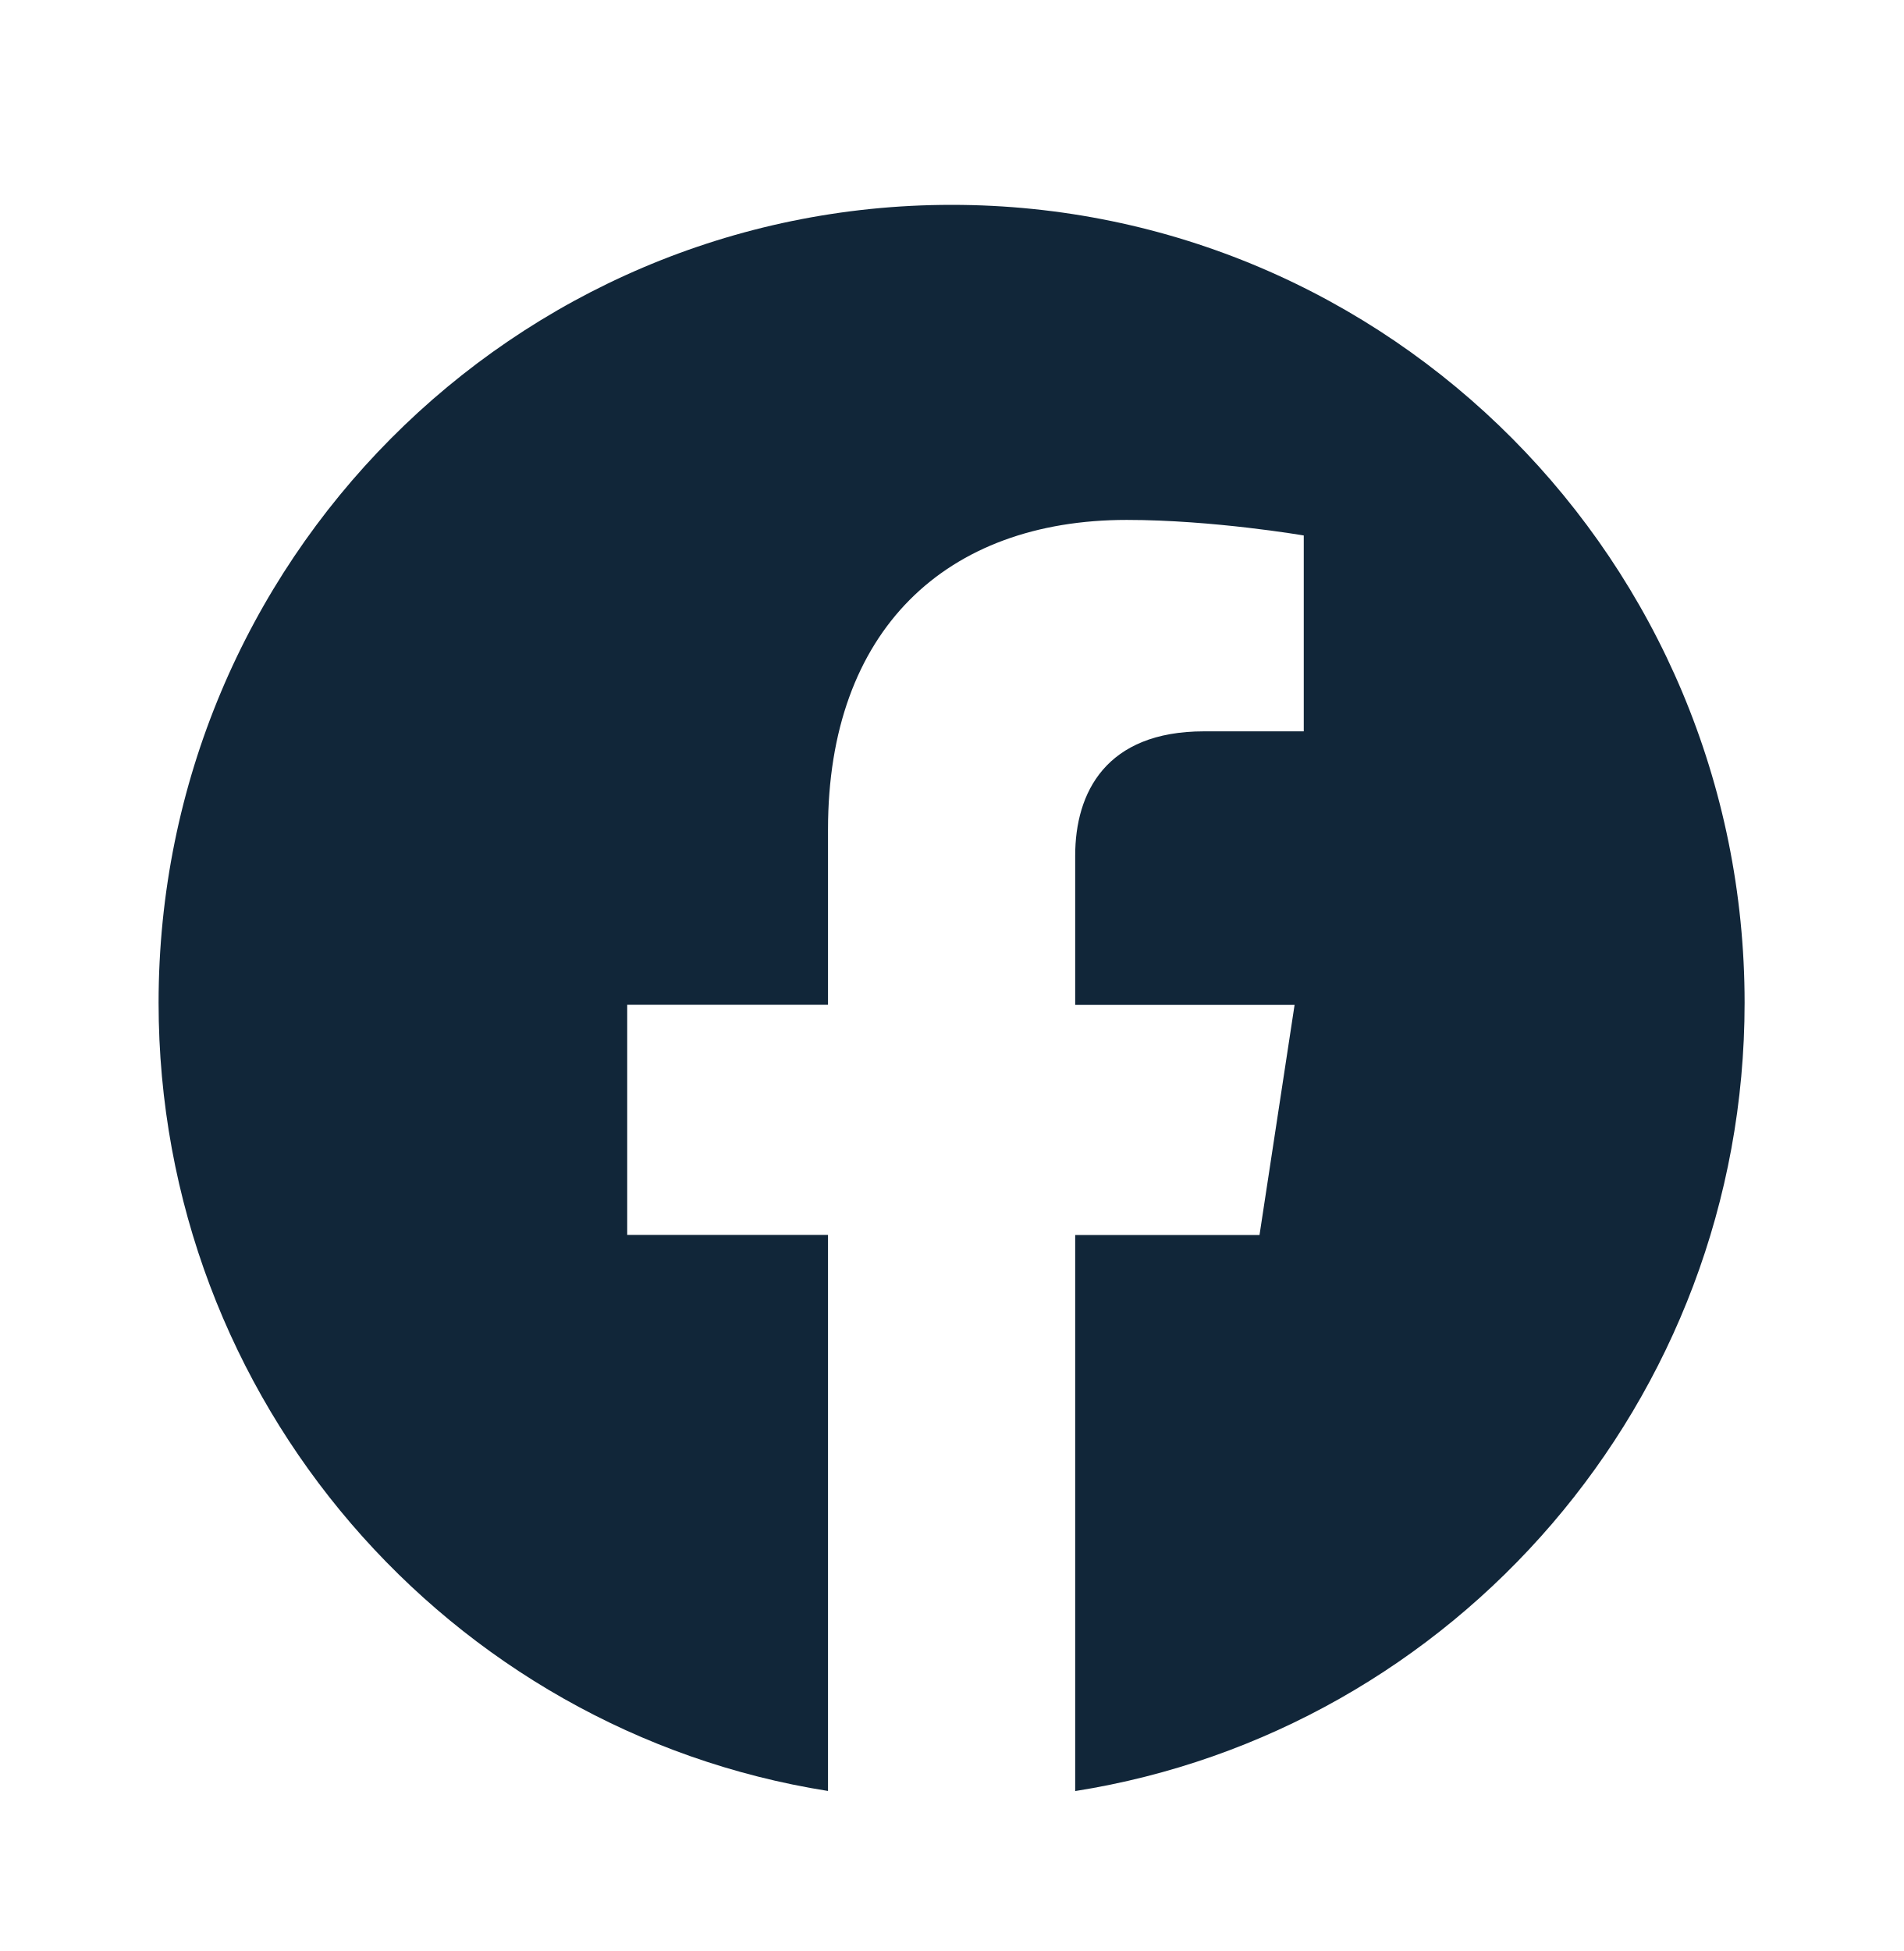
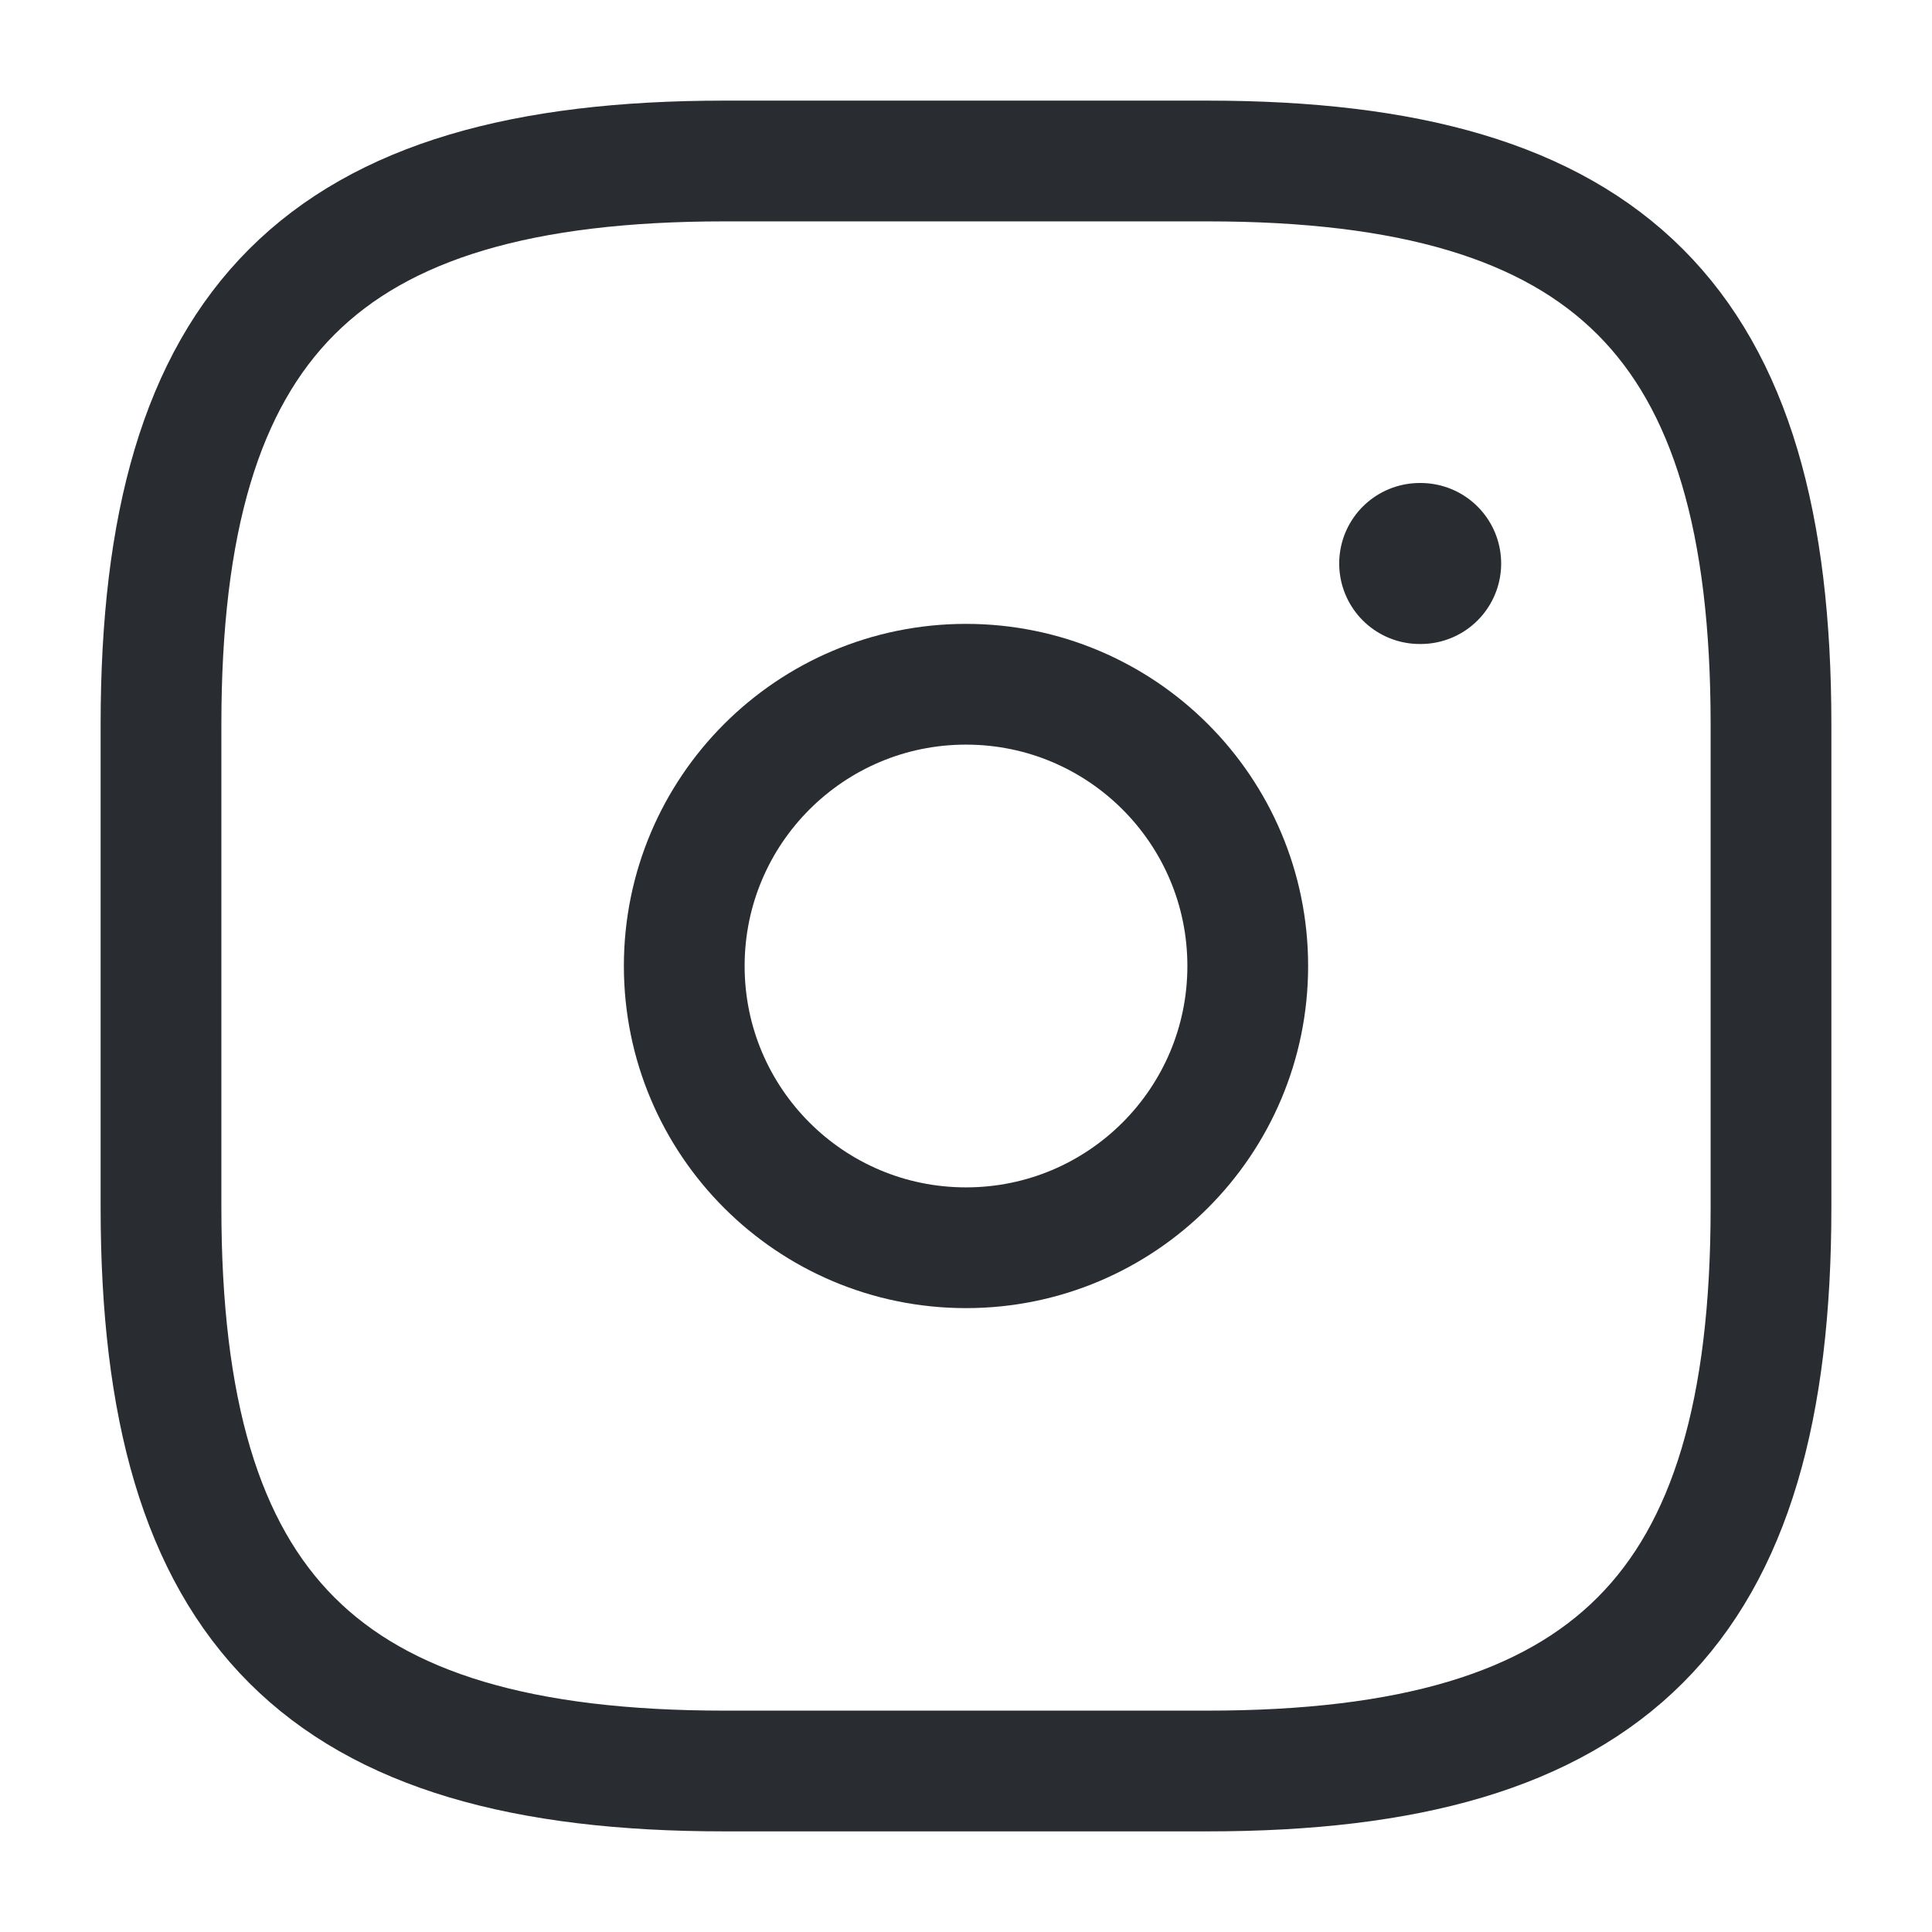
- <svg xmlns="http://www.w3.org/2000/svg" width="40" height="41" viewBox="0 0 40 41" fill="none">
-   <path d="M36.666 21.073C36.666 29.442 30.564 36.38 22.597 37.639V25.953H26.471L27.208 21.118H22.597V17.981C22.597 16.658 23.241 15.369 25.305 15.369H27.401V11.253C27.401 11.253 25.498 10.926 23.68 10.926C19.883 10.926 17.402 13.241 17.402 17.432V21.116H13.182V25.951H17.402V37.637C9.437 36.377 3.333 29.44 3.333 21.073C3.333 11.813 10.796 4.305 20 4.305C29.204 4.305 36.666 11.812 36.666 21.073Z" fill="#112639" />
+ <svg xmlns="http://www.w3.org/2000/svg" width="800px" height="800px" viewBox="0 0 24 24" fill="none">
+   <path d="M9 22H15C20 22 22 20 22 15V9C22 4 20 2 15 2H9C4 2 2 4 2 9V15C2 20 4 22 9 22Z" stroke="#292D32" stroke-width="1.5" stroke-linecap="round" stroke-linejoin="round" />
+   <path d="M12 15.5C13.933 15.5 15.5 13.933 15.5 12C15.5 10.067 13.933 8.5 12 8.5C10.067 8.5 8.5 10.067 8.5 12C8.5 13.933 10.067 15.5 12 15.5Z" stroke="#292D32" stroke-width="1.5" stroke-linecap="round" stroke-linejoin="round" />
+   <path d="M17.636 7H17.648" stroke="#292D32" stroke-width="2" stroke-linecap="round" stroke-linejoin="round" />
</svg>
